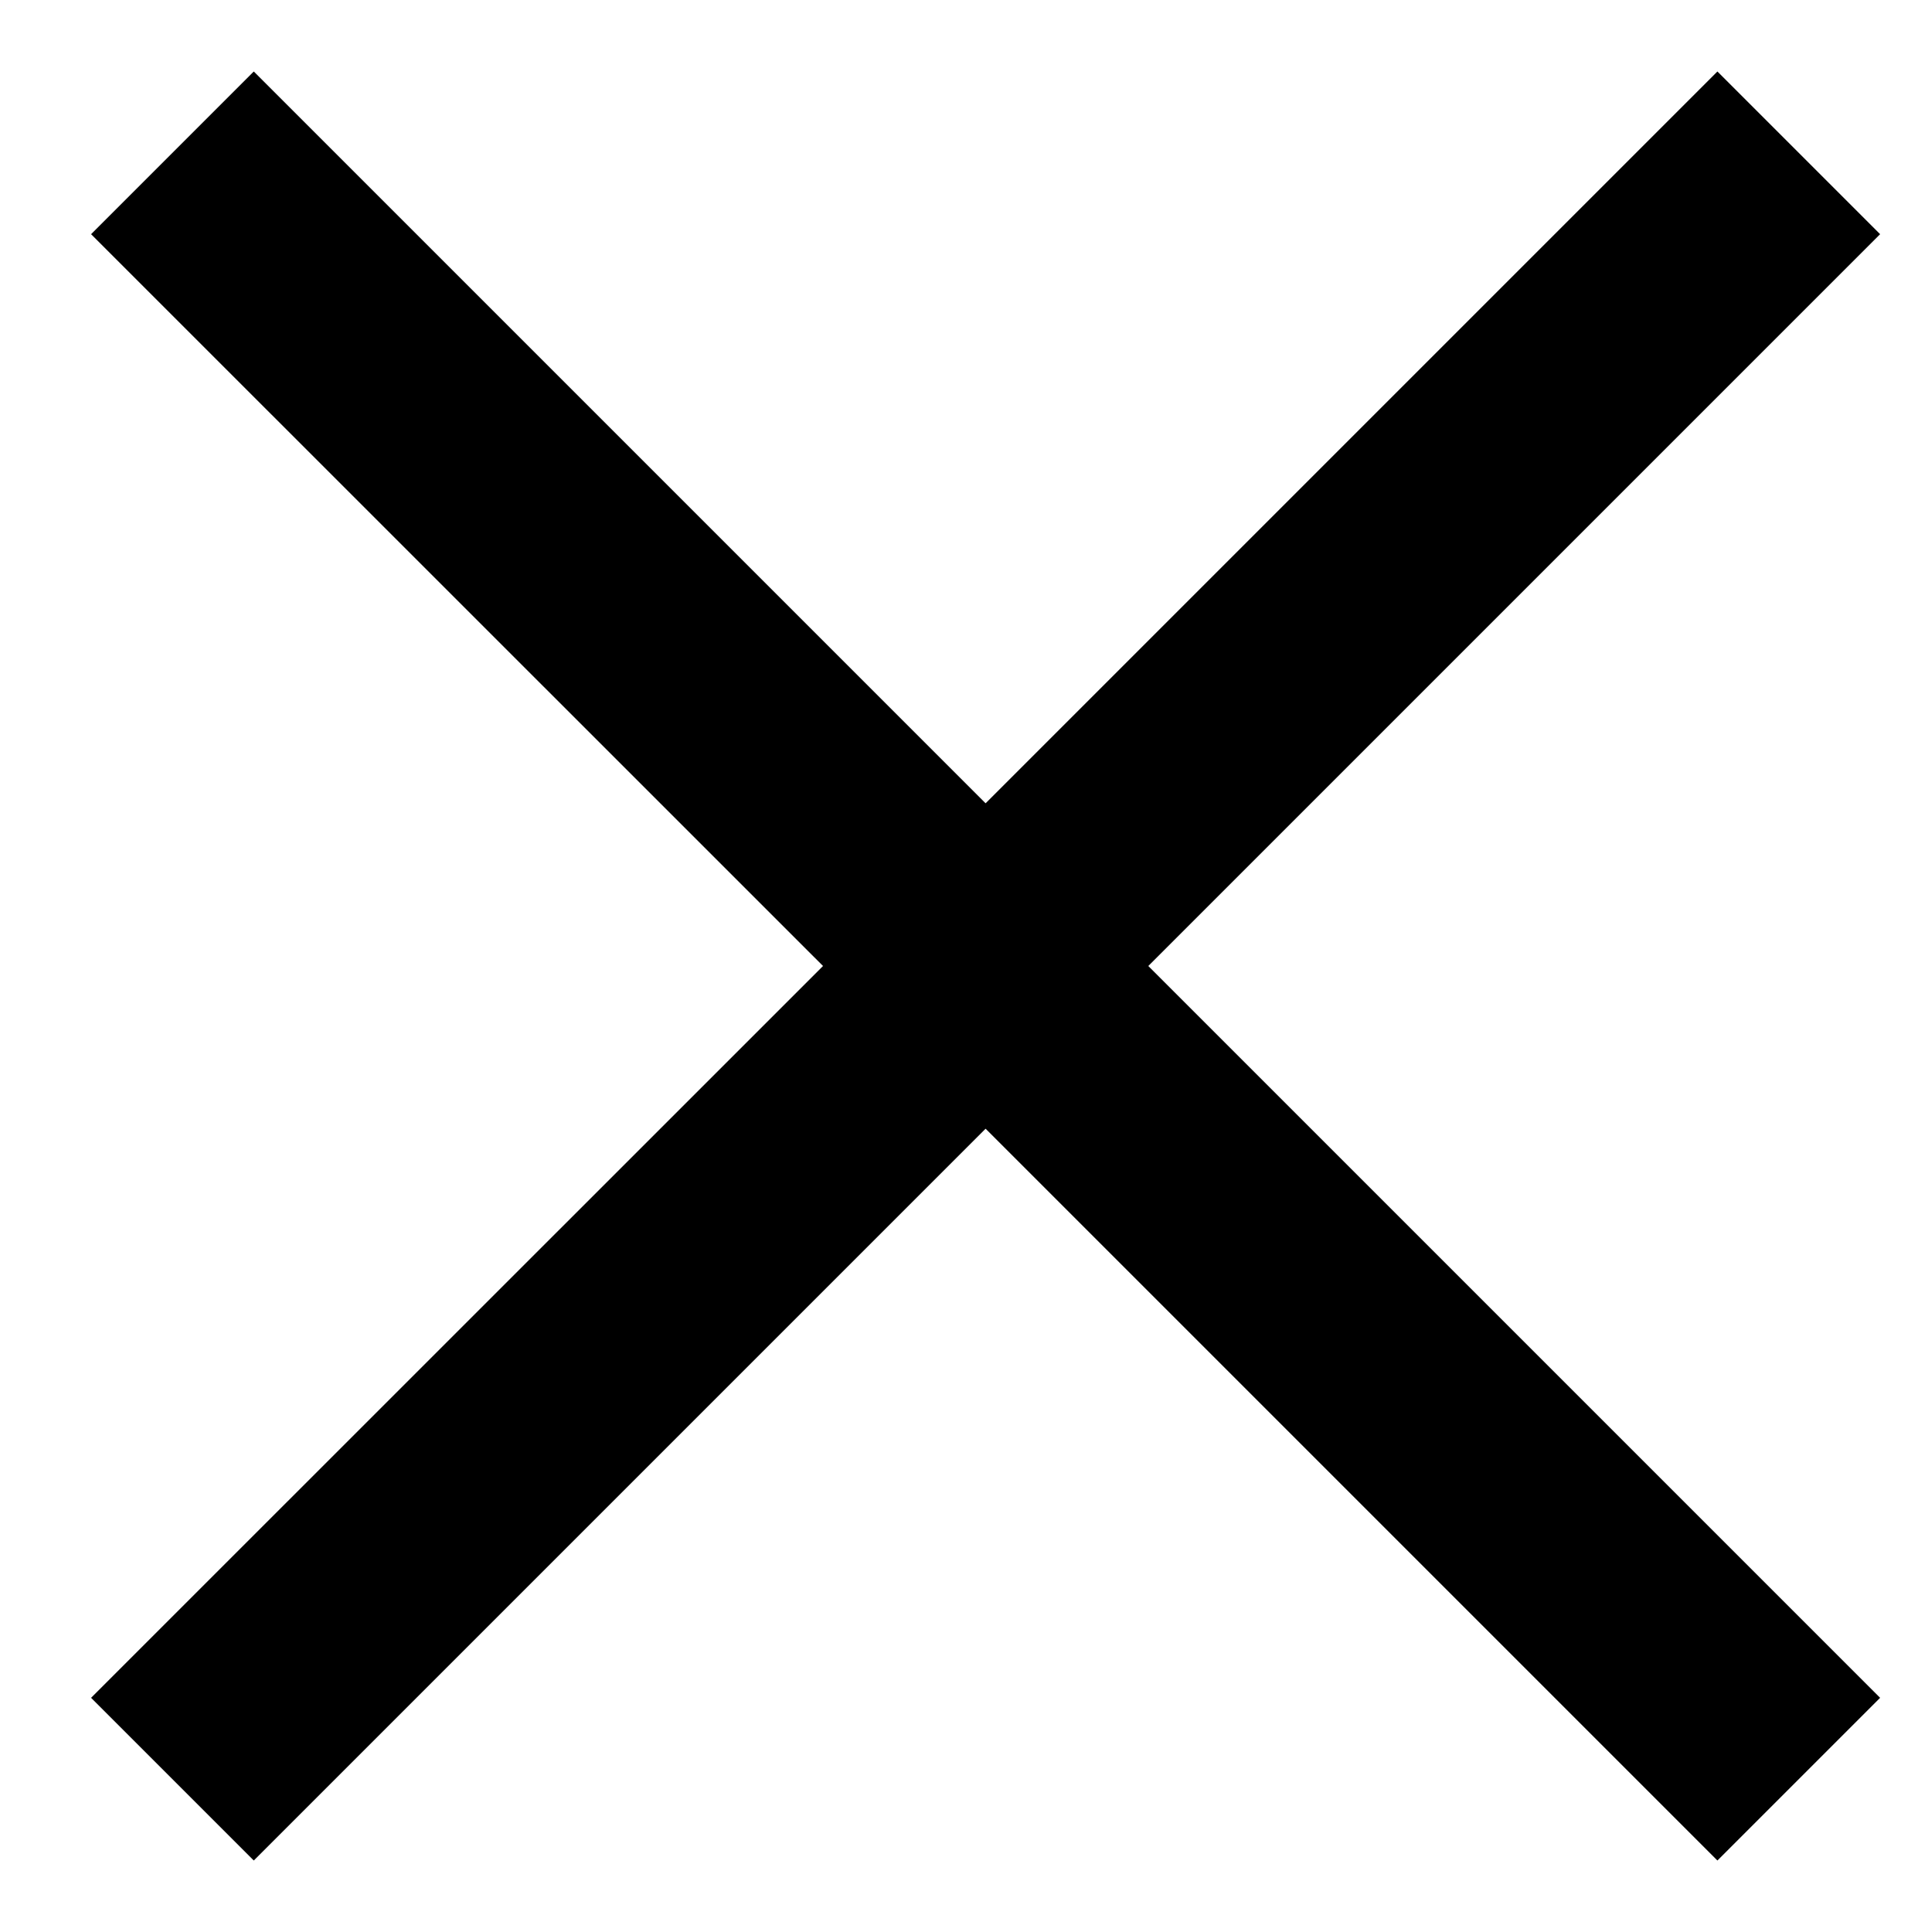
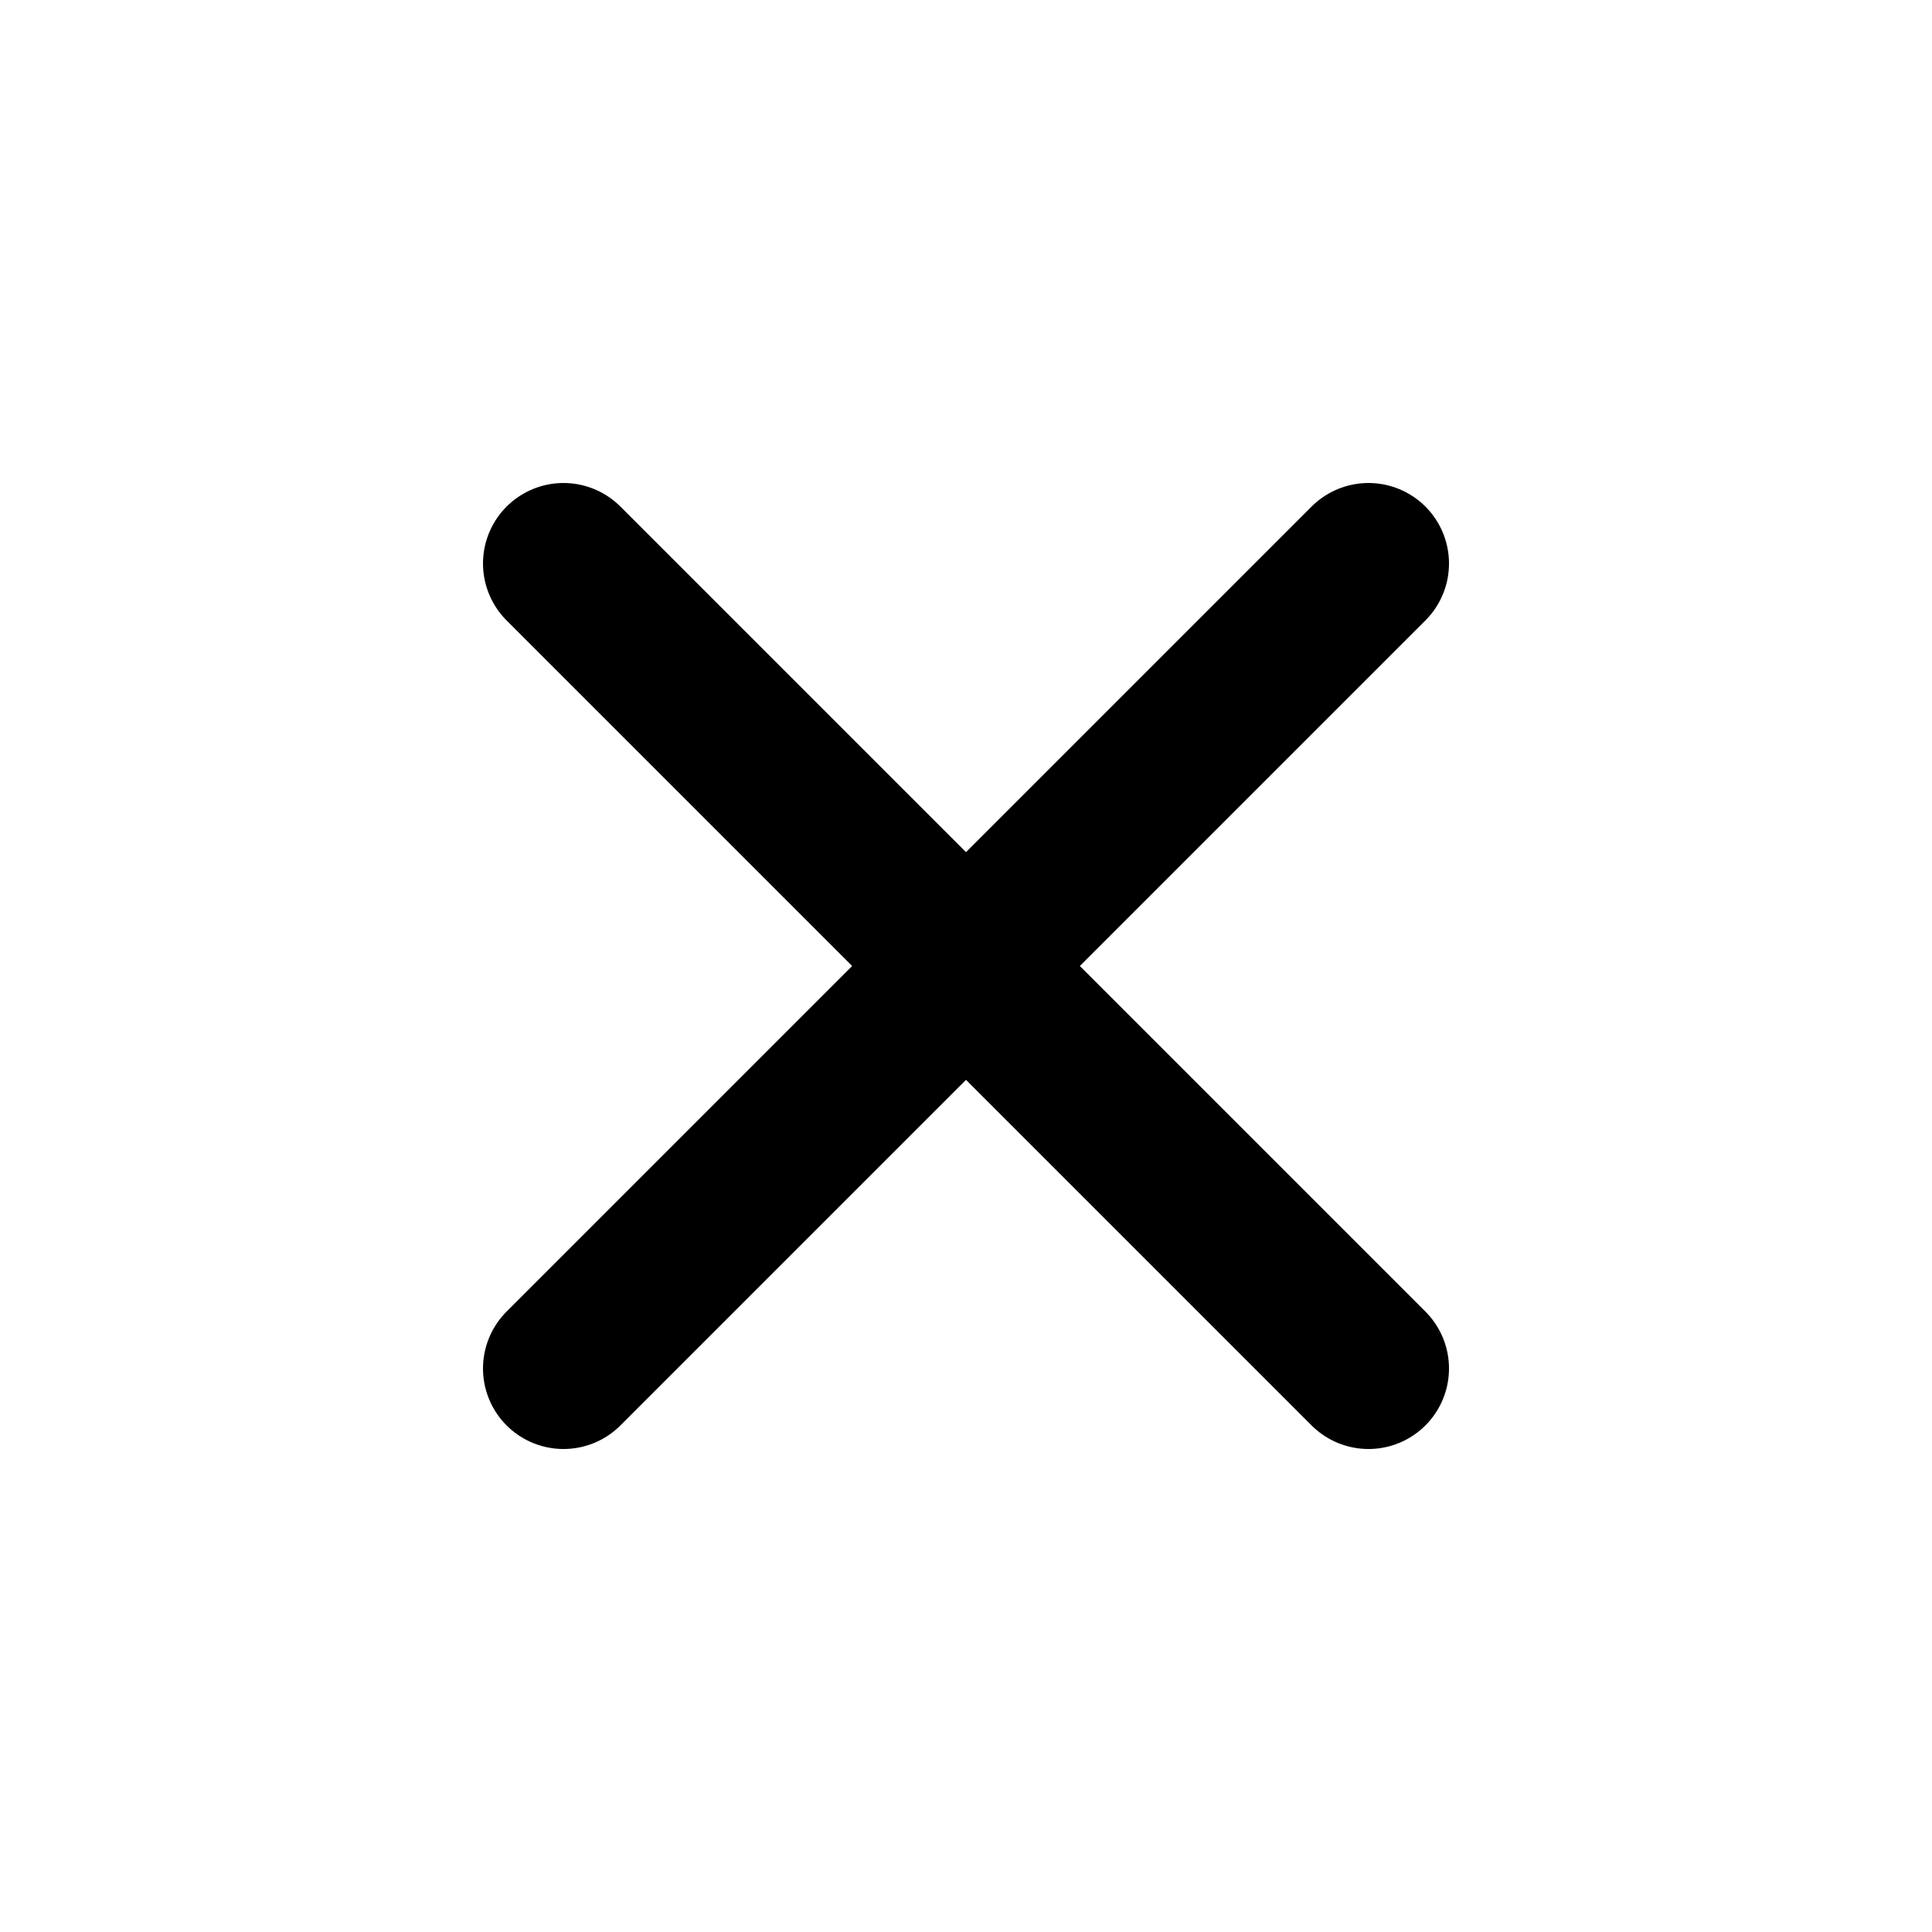
- <svg xmlns="http://www.w3.org/2000/svg" fill="currentColor" viewBox="0 0 14 14">
-   <path fill-rule="evenodd" clip-rule="evenodd" d="M7.142 5.821L12.445 0.518L13.624 1.697L8.321 7L13.624 12.303L12.445 13.482L7.142 8.179L1.839 13.482L0.66 12.303L5.964 7L0.66 1.697L1.839 0.518L7.142 5.821Z" fill="currentColor" />
+ <svg xmlns="http://www.w3.org/2000/svg" viewBox="0 0 24 24" fill="none">
+   <path d="M17 7L7 17M7 7L17 17" stroke="currentColor" stroke-width="2" stroke-linecap="round" stroke-linejoin="round" />
</svg>
